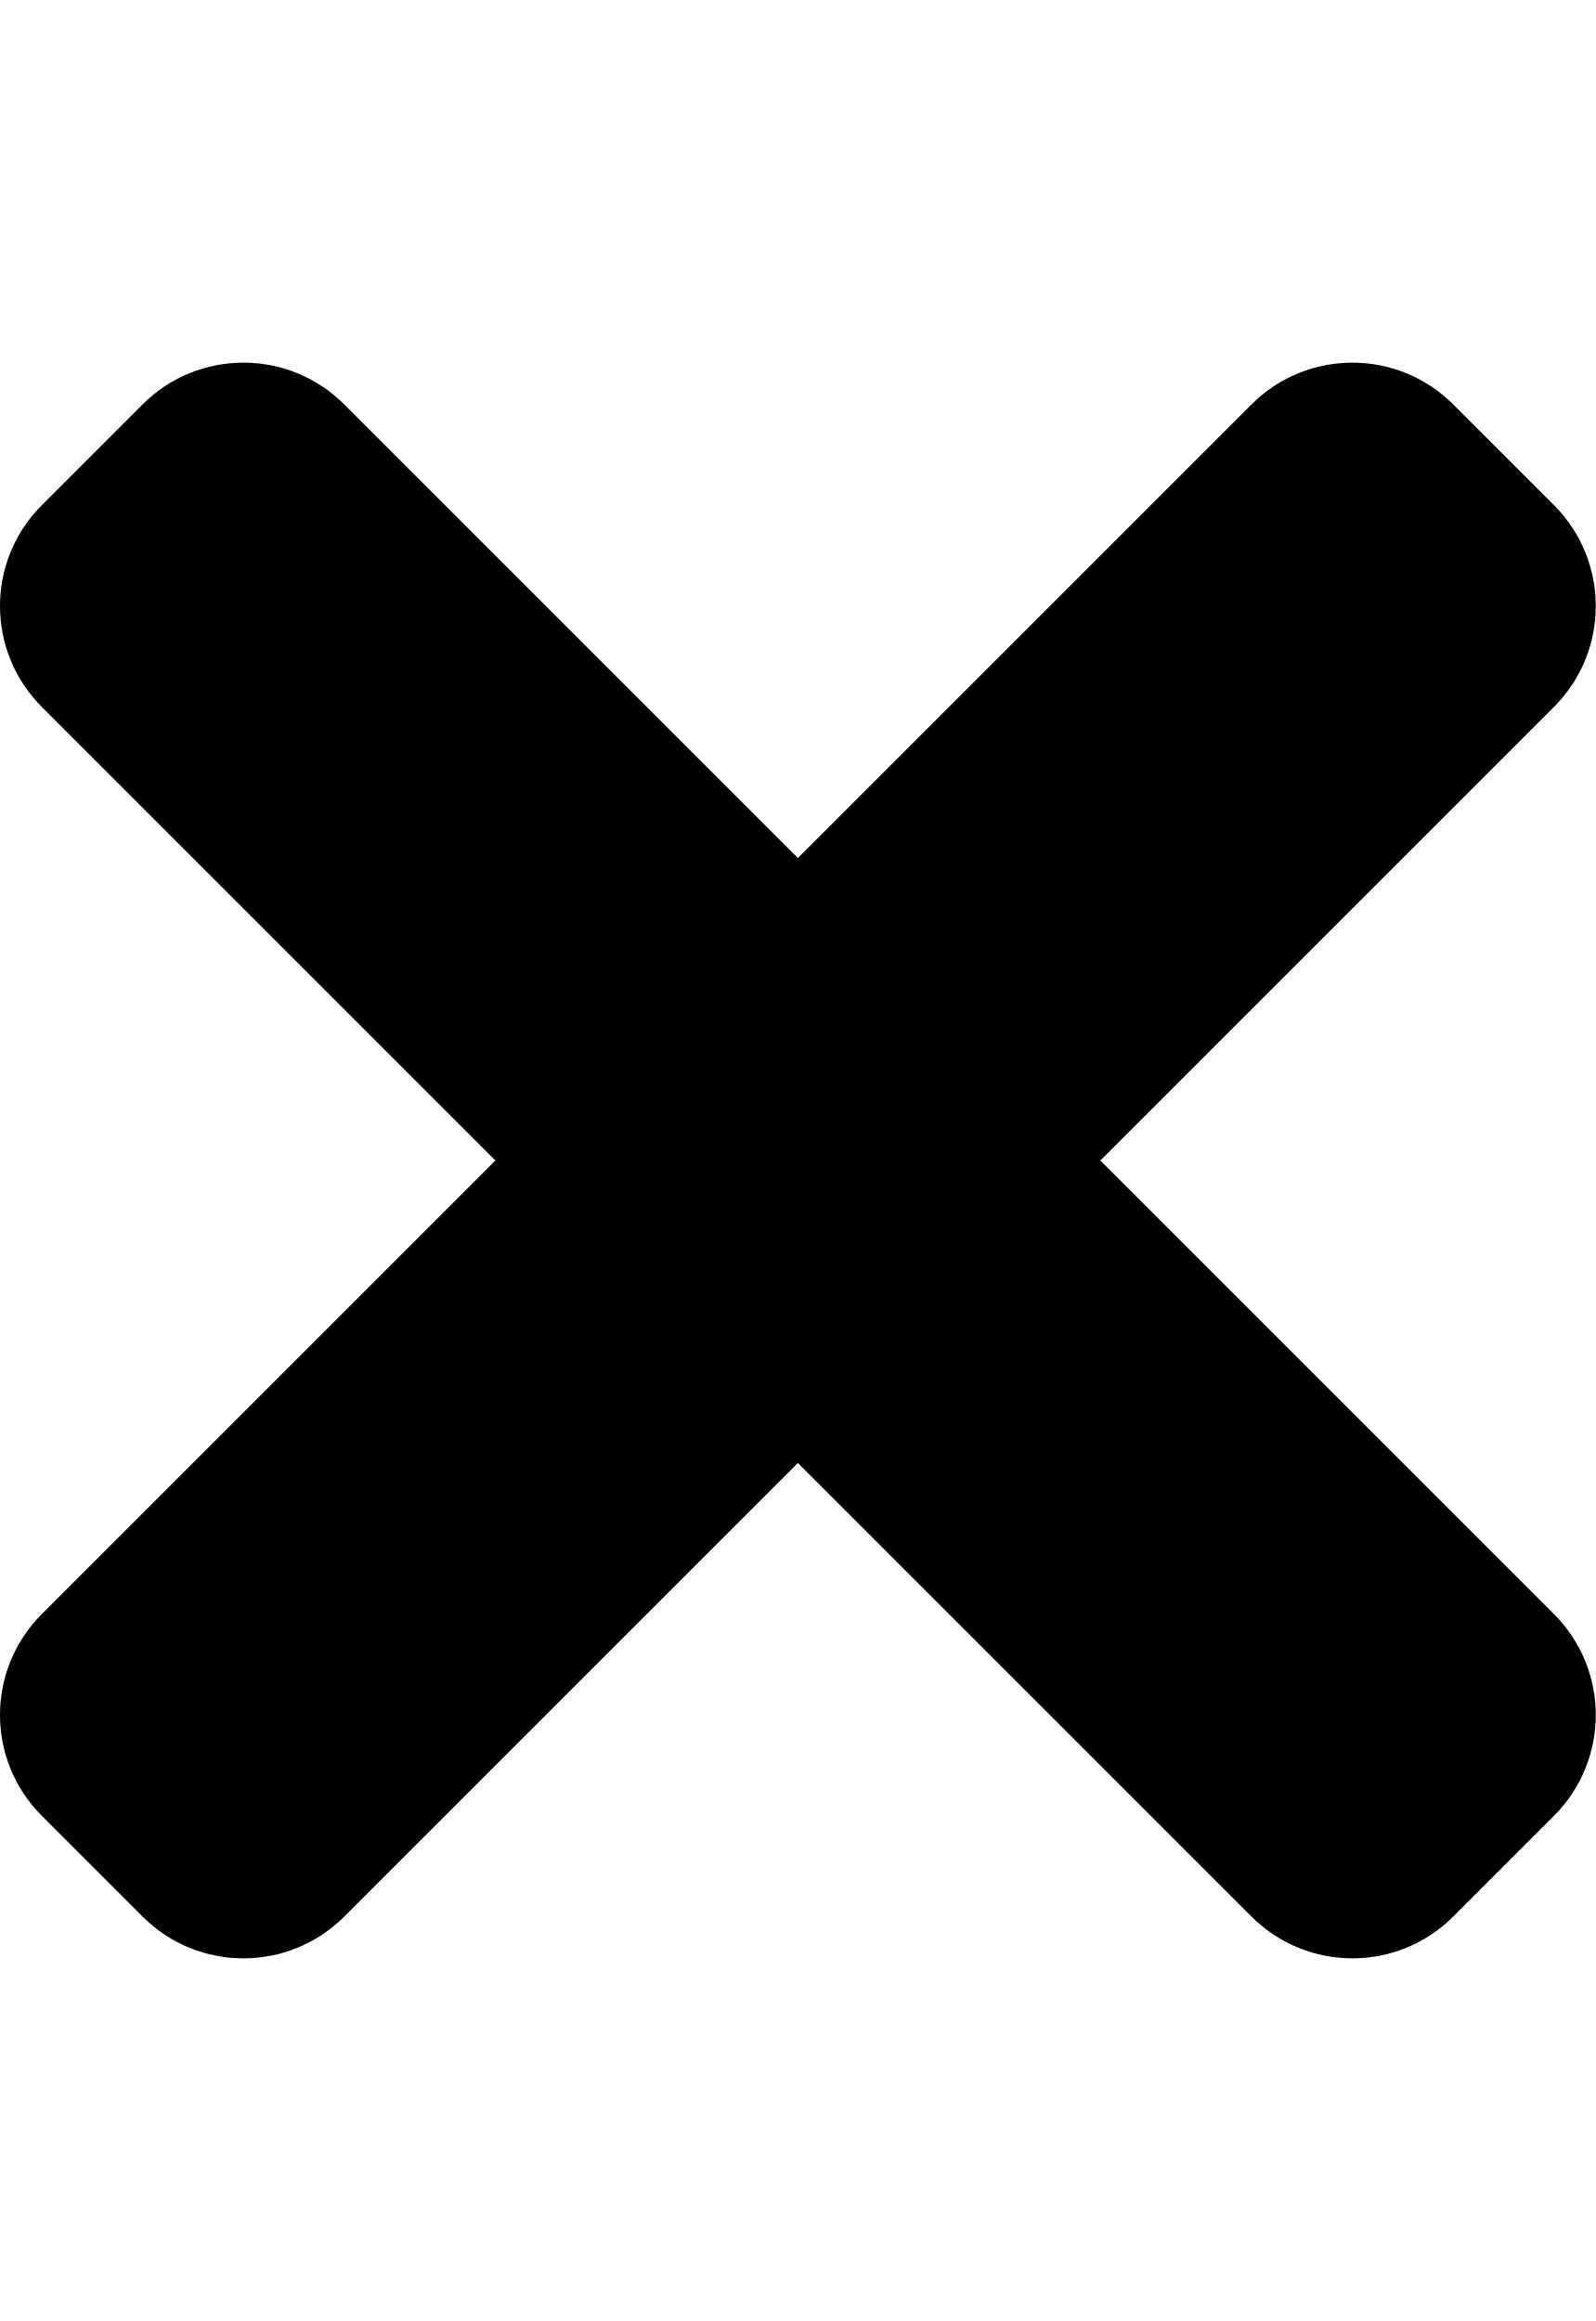
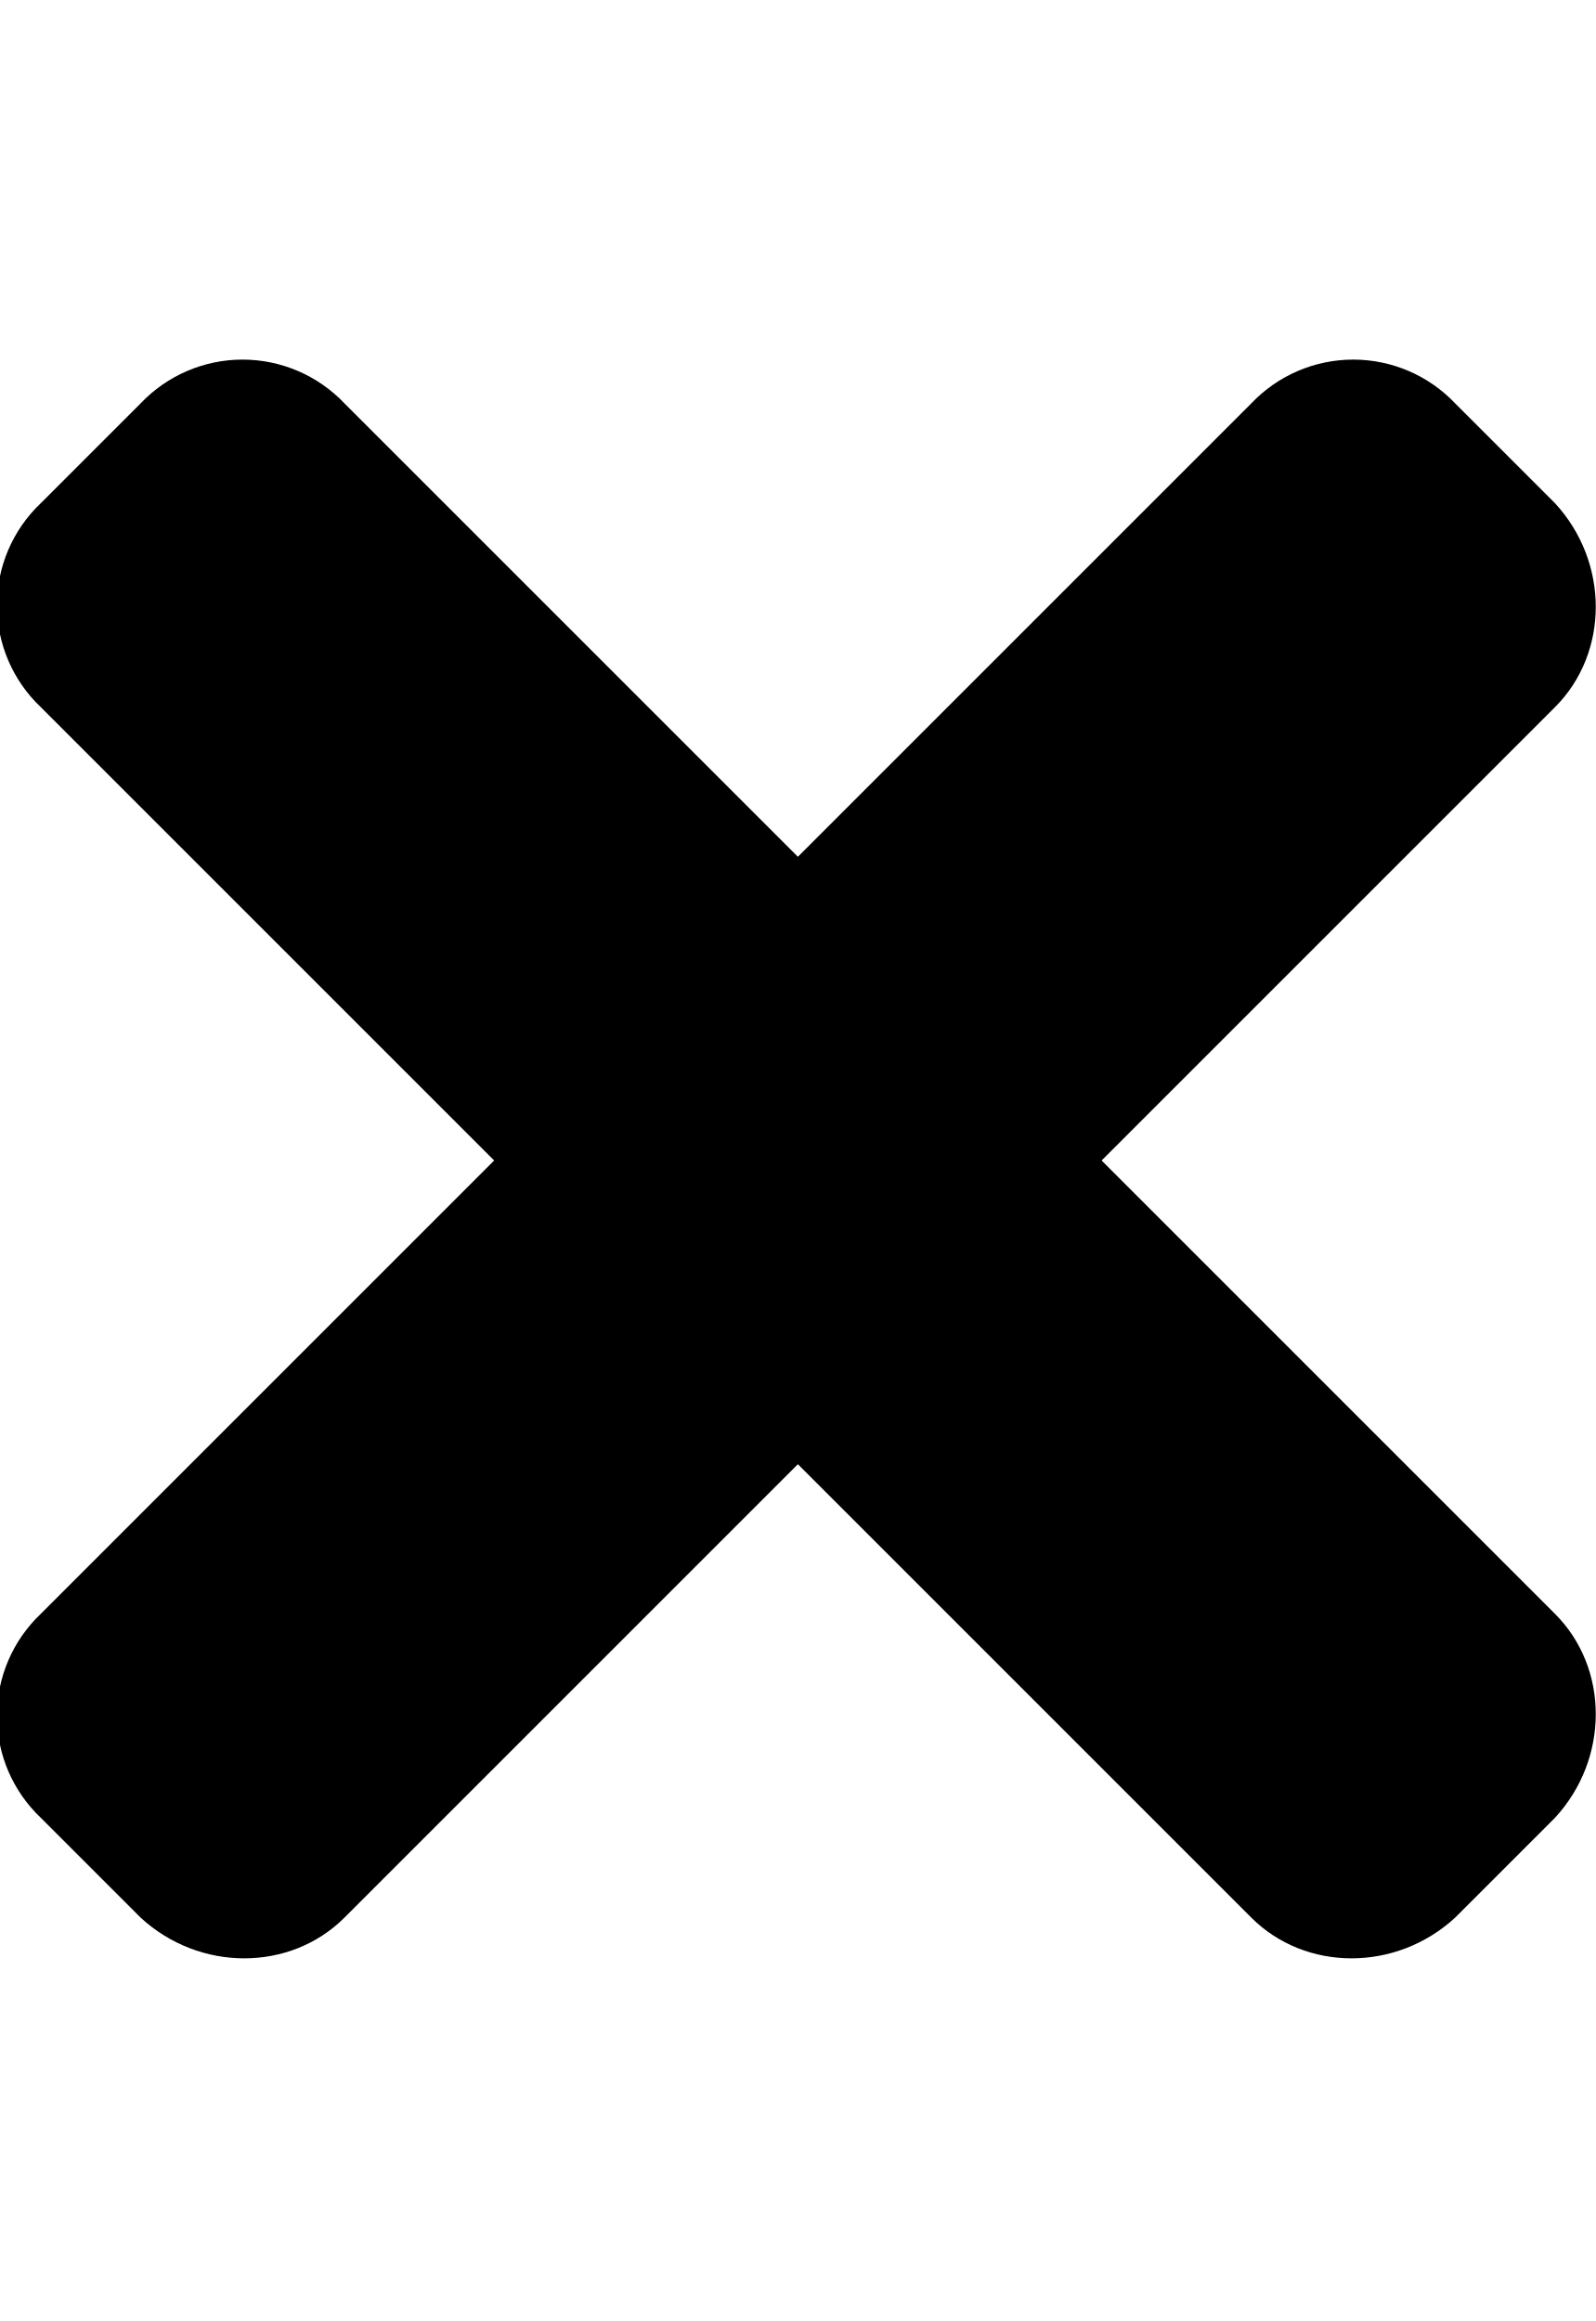
- <svg xmlns="http://www.w3.org/2000/svg" viewBox="0 0 352 512">
-   <path d="M242.72 256l100.07-100.07c12.28-12.28 12.28-32.19 0-44.48l-22.24-22.24c-12.28-12.28-32.19-12.28-44.48 0L176 189.28 75.93 89.21c-12.28-12.28-32.19-12.28-44.48 0L9.21 111.45c-12.28 12.28-12.28 32.19 0 44.48L109.28 256 9.21 356.07c-12.28 12.28-12.28 32.19 0 44.48l22.24 22.24c12.28 12.28 32.2 12.28 44.48 0L176 322.72l100.07 100.07c12.28 12.28 32.2 12.28 44.48 0l22.24-22.24c12.28-12.28 12.28-32.19 0-44.48L242.72 256z" />
+ <svg xmlns="http://www.w3.org/2000/svg" viewBox="0 0 352 512" fill="currentColor">
+   <path d="M243 256l100-100c12-12 12-32 0-45l-22-22a31 31 0 00-45 0L176 189 76 89a31 31 0 00-45 0L9 111a31 31 0 000 45l100 100L9 356a31 31 0 000 45l22 22c13 12 33 12 45 0l100-100 100 100c12 12 32 12 45 0l22-22c12-13 12-33 0-45L243 256z" />
</svg>
